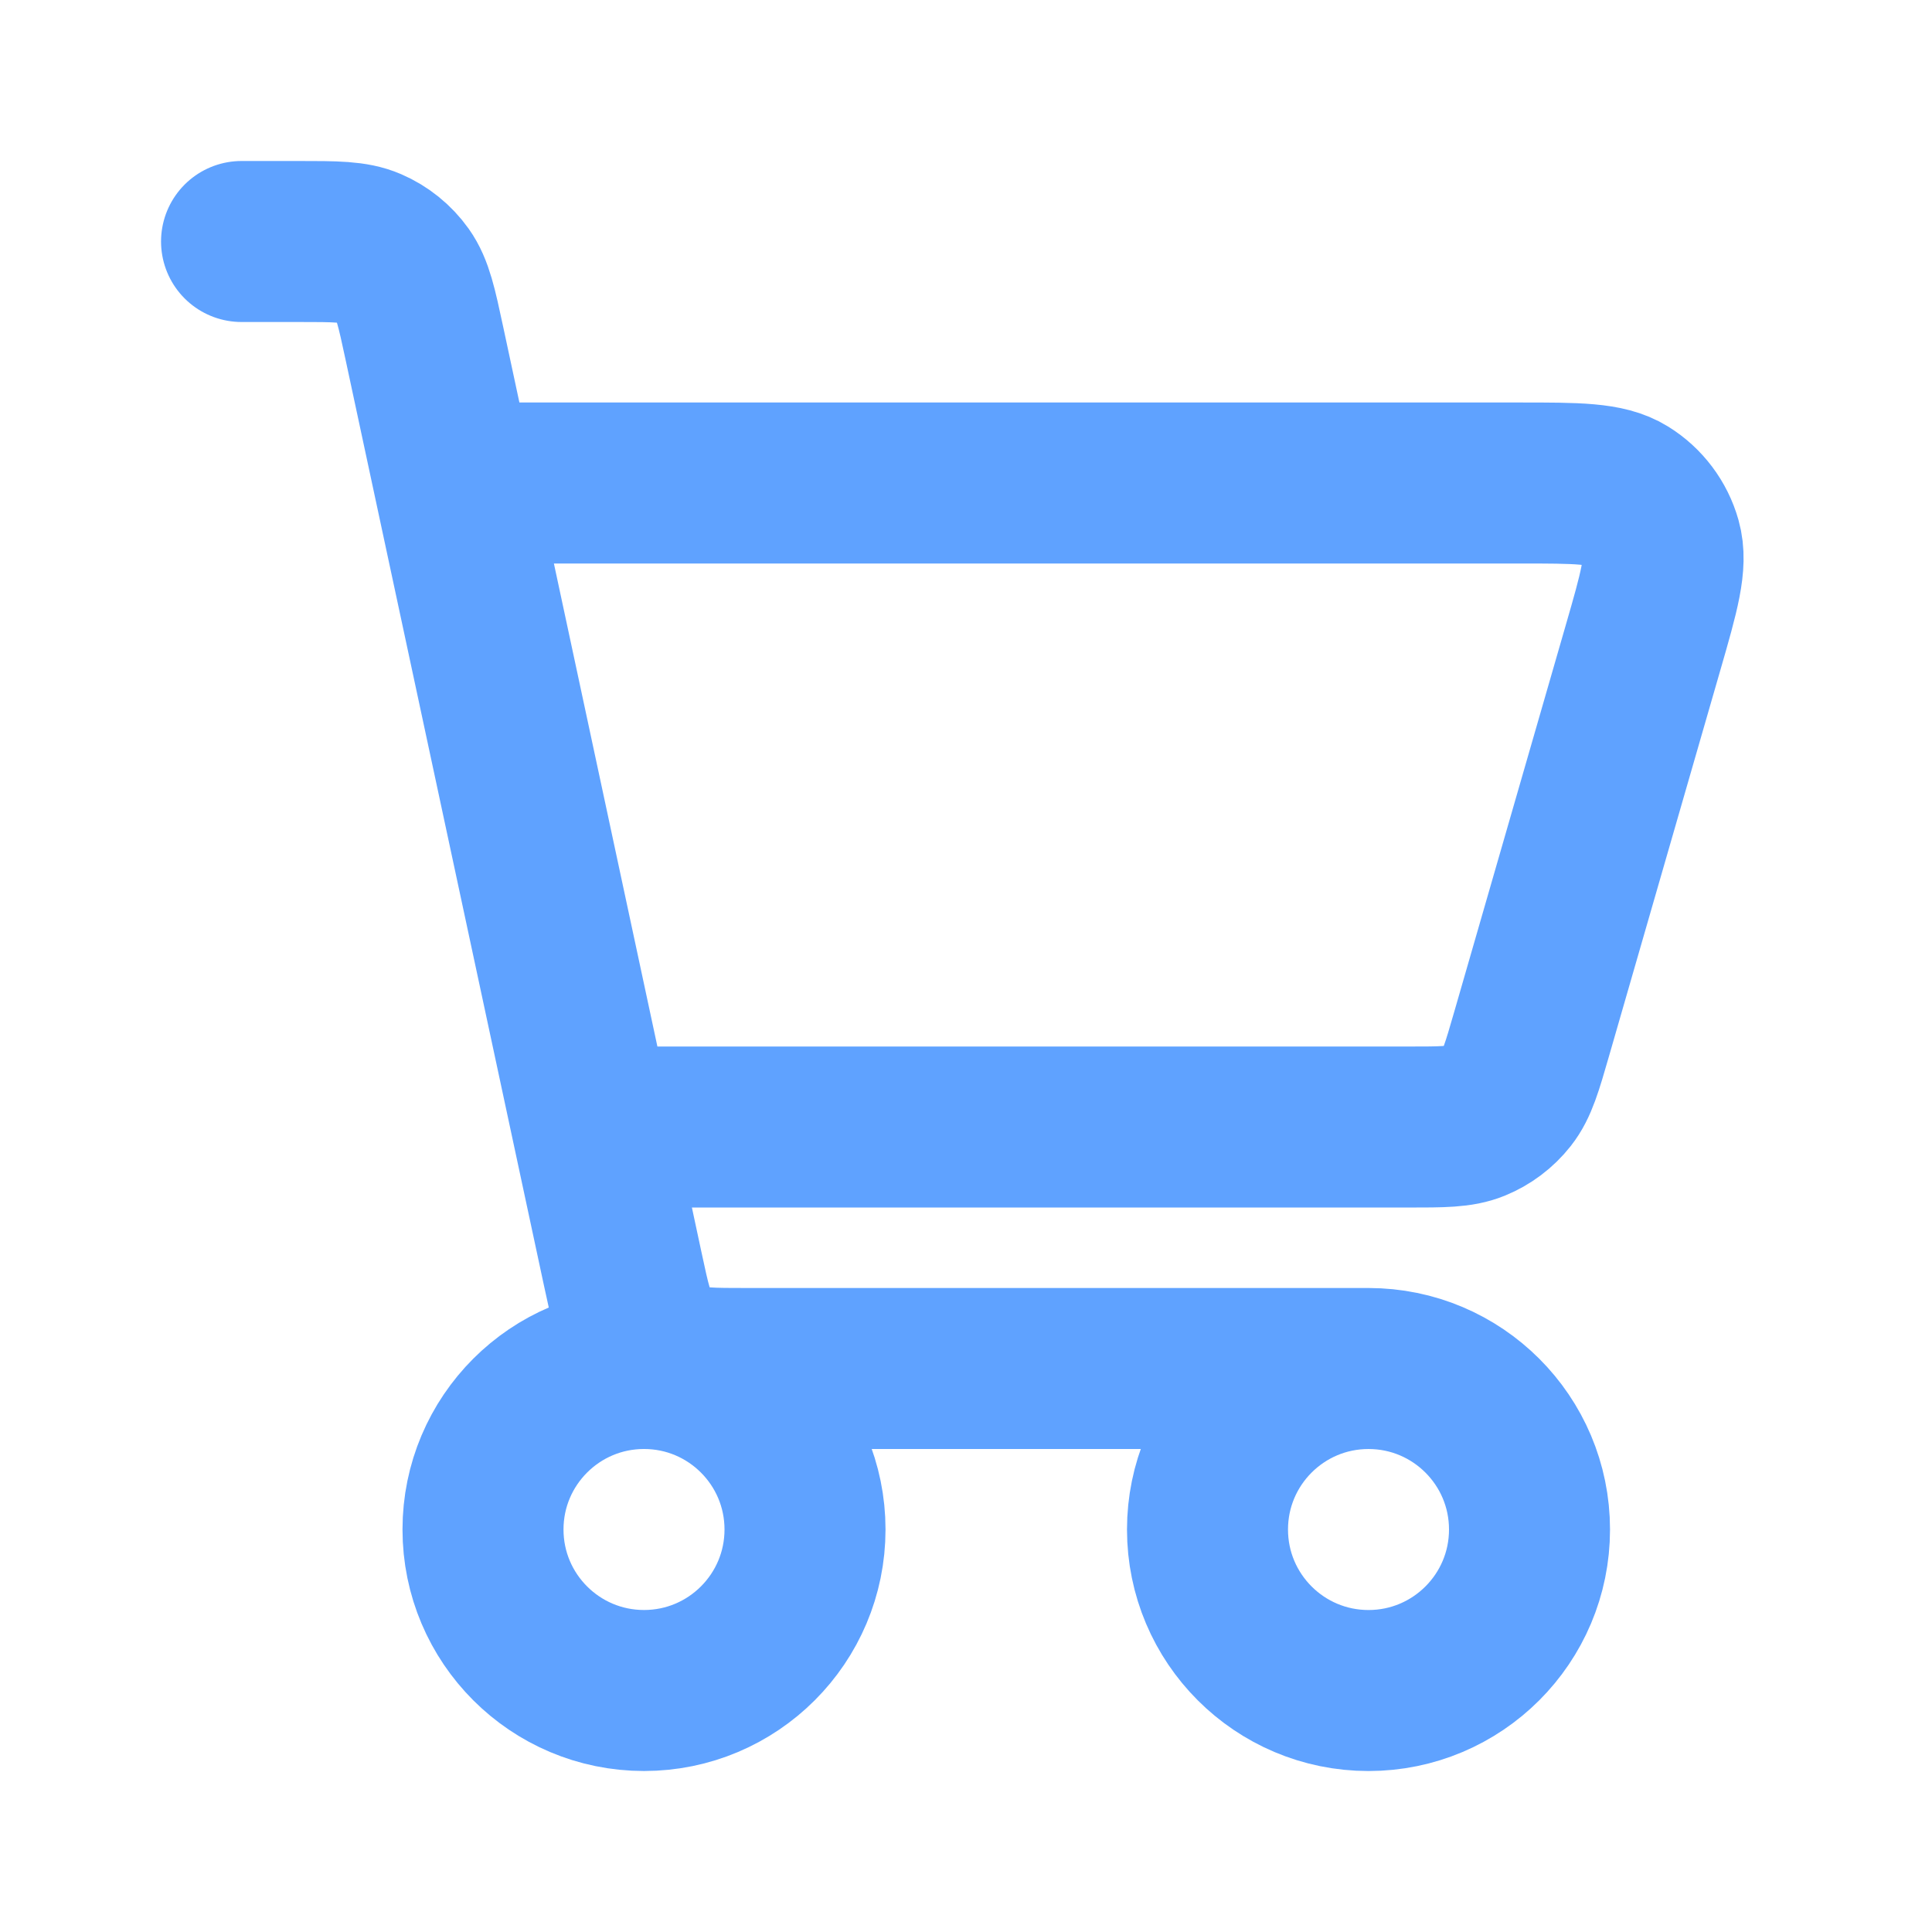
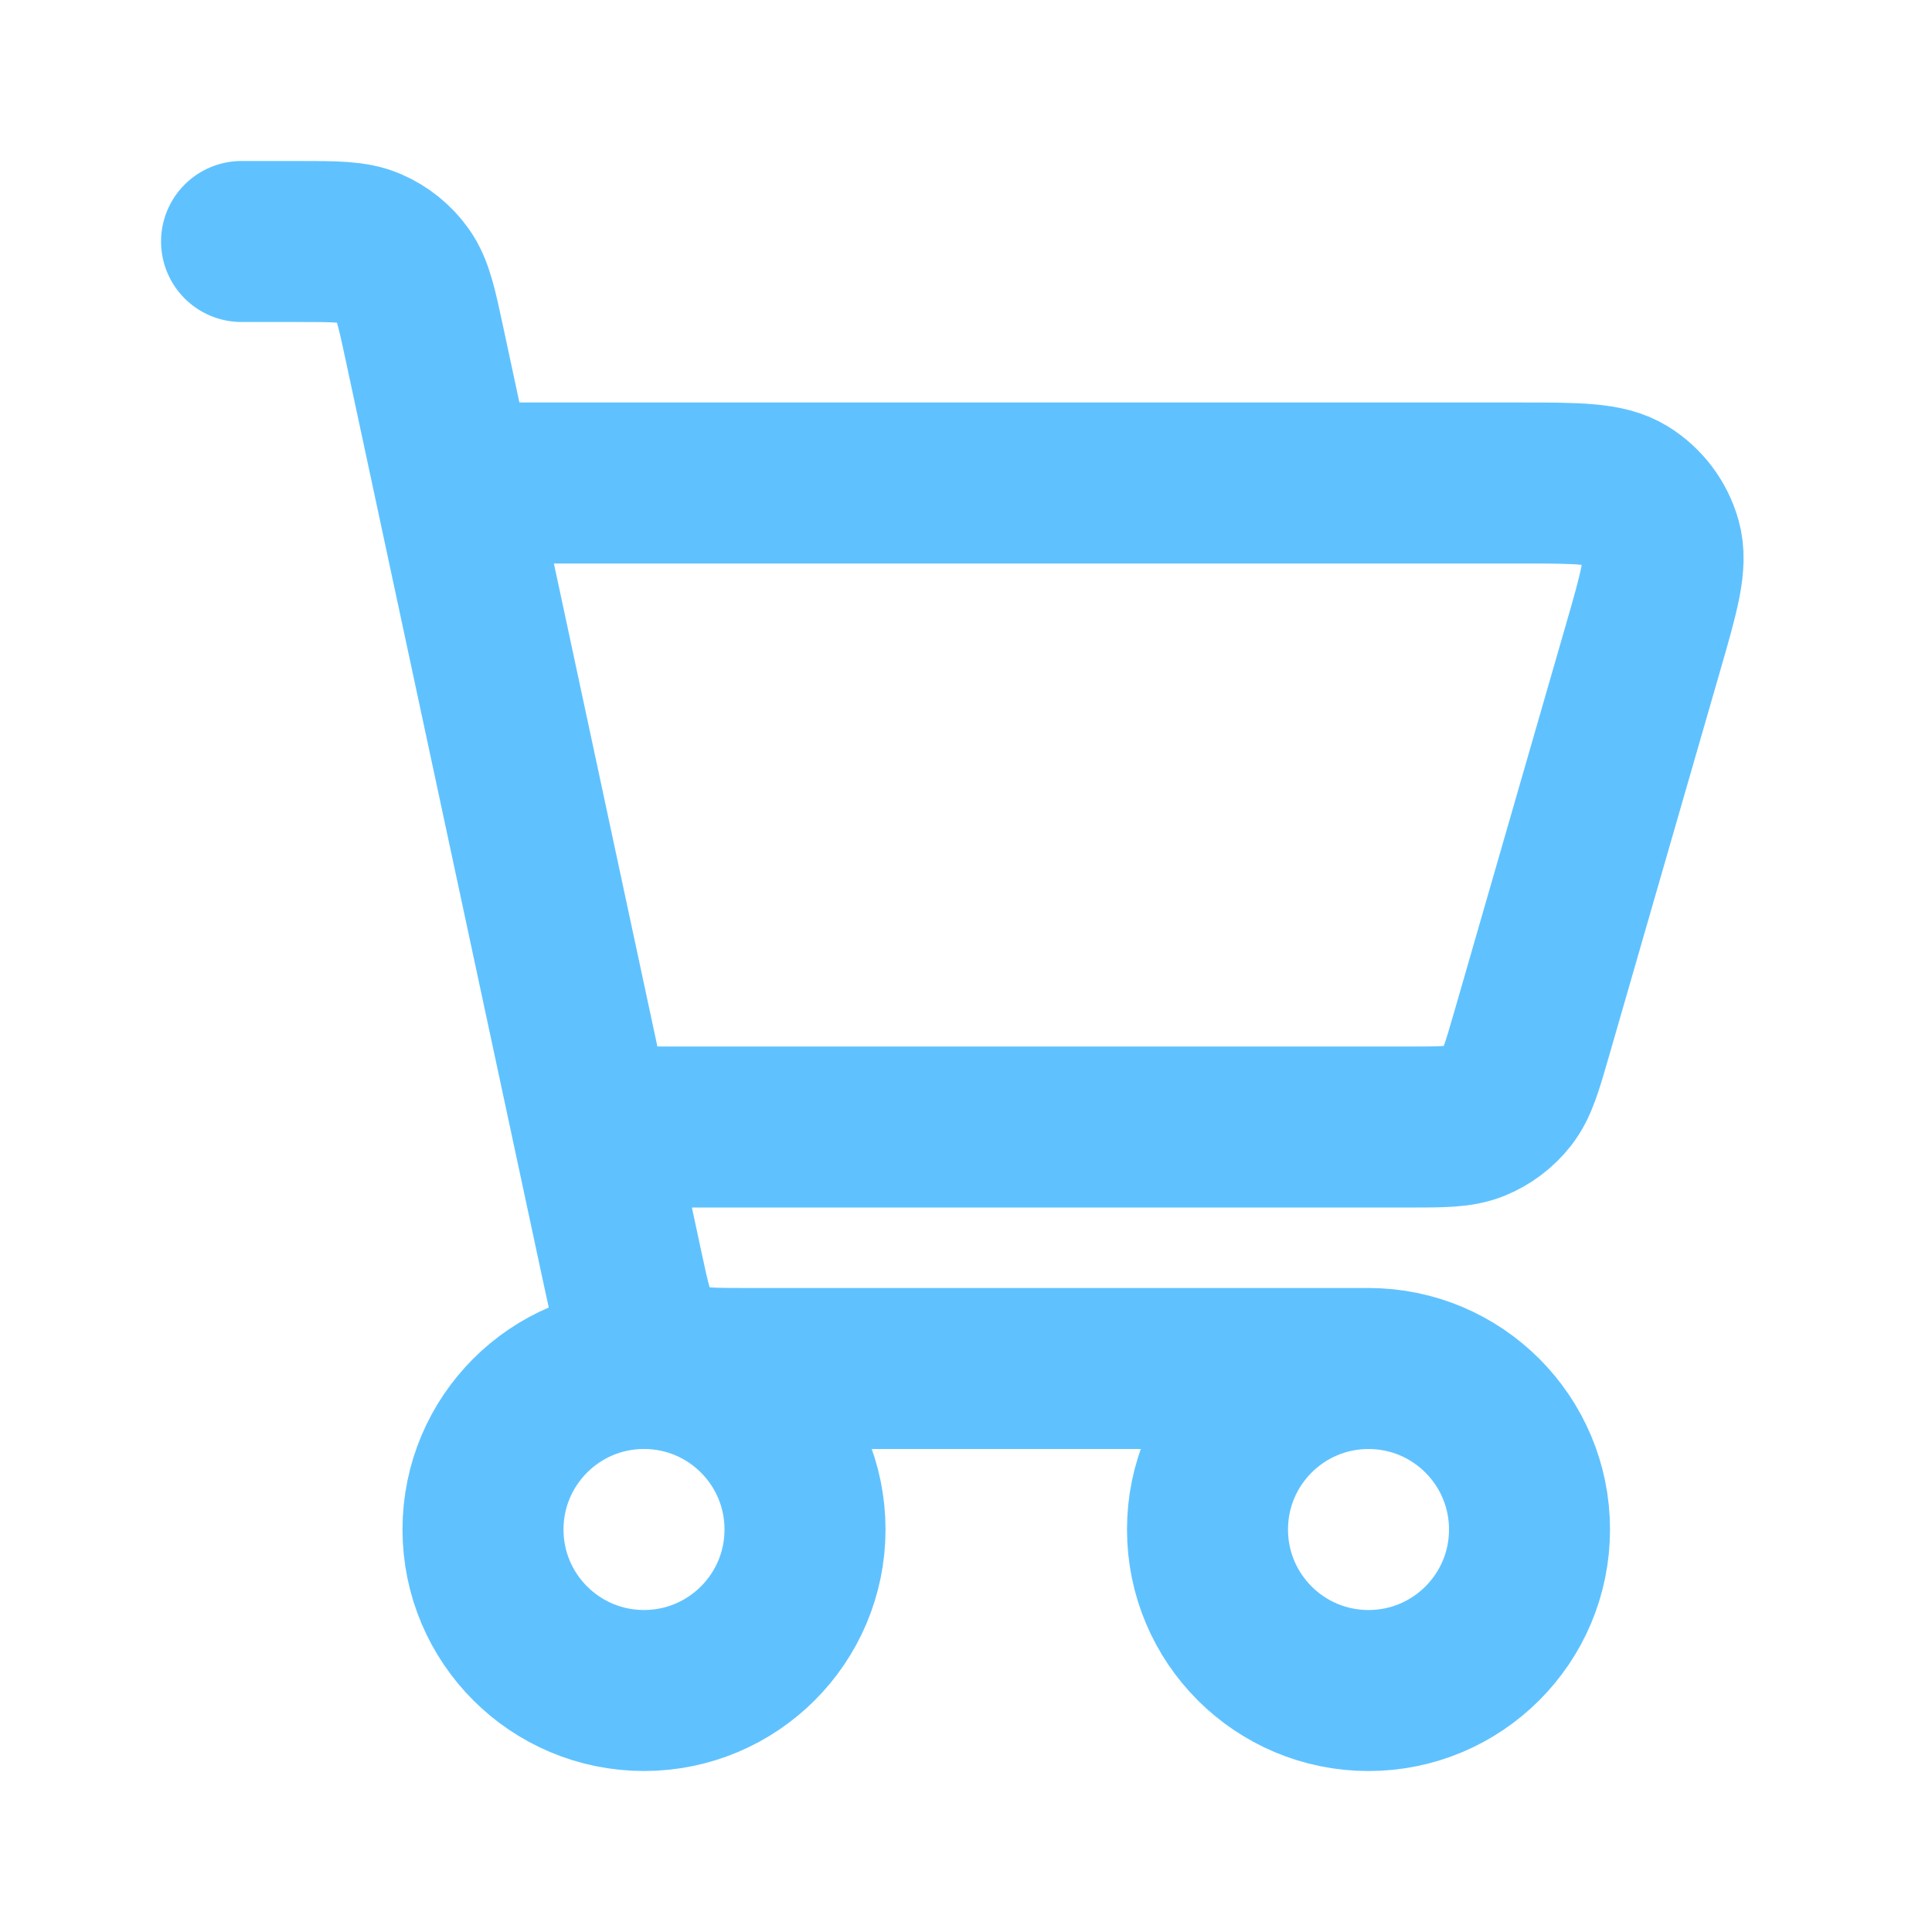
<svg xmlns="http://www.w3.org/2000/svg" id="Layer_1" version="1.1" viewBox="0 0 800 800">
  <defs>
    <style>
      .st0 {
        fill: none;
-         stroke: #5fa2ff;
+         stroke: #5fc2ff;
        stroke-linecap: round;
        stroke-linejoin: round;
        stroke-width: 66.67px;
      }
    </style>
  </defs>
  <g id="Interface__x2F__Shopping_x5F_Cart_x5F_01">
    <path id="Vector" class="st0" d="M566.67,566.67c-36.82,0-66.67,29.85-66.67,66.67s29.85,66.67,66.67,66.67,66.67-29.85,66.67-66.67-29.85-66.67-66.67-66.67ZM566.67,566.67h-256.87c-15.37,0-23.07,0-29.39-2.73-5.58-2.41-10.42-6.3-13.95-11.25-3.95-5.55-5.54-12.97-8.69-27.67l-82.04-382.86c-3.22-15.03-4.85-22.54-8.85-28.16-3.53-4.95-8.37-8.85-13.95-11.26-6.33-2.74-13.98-2.74-29.36-2.74h-23.55M200,200h429.11c24.06,0,36.08,0,44.15,5.01,7.07,4.39,12.25,11.28,14.51,19.29,2.58,9.15-.73,20.7-7.4,43.82l-46.15,160c-3.99,13.82-5.98,20.72-10.03,25.85-3.57,4.53-8.28,8.07-13.62,10.25-6.03,2.46-13.2,2.46-27.5,2.46h-325.39M266.67,700c-36.82,0-66.67-29.85-66.67-66.67s29.85-66.67,66.67-66.67,66.67,29.85,66.67,66.67-29.85,66.67-66.67,66.67h0Z" />
  </g>
</svg>
